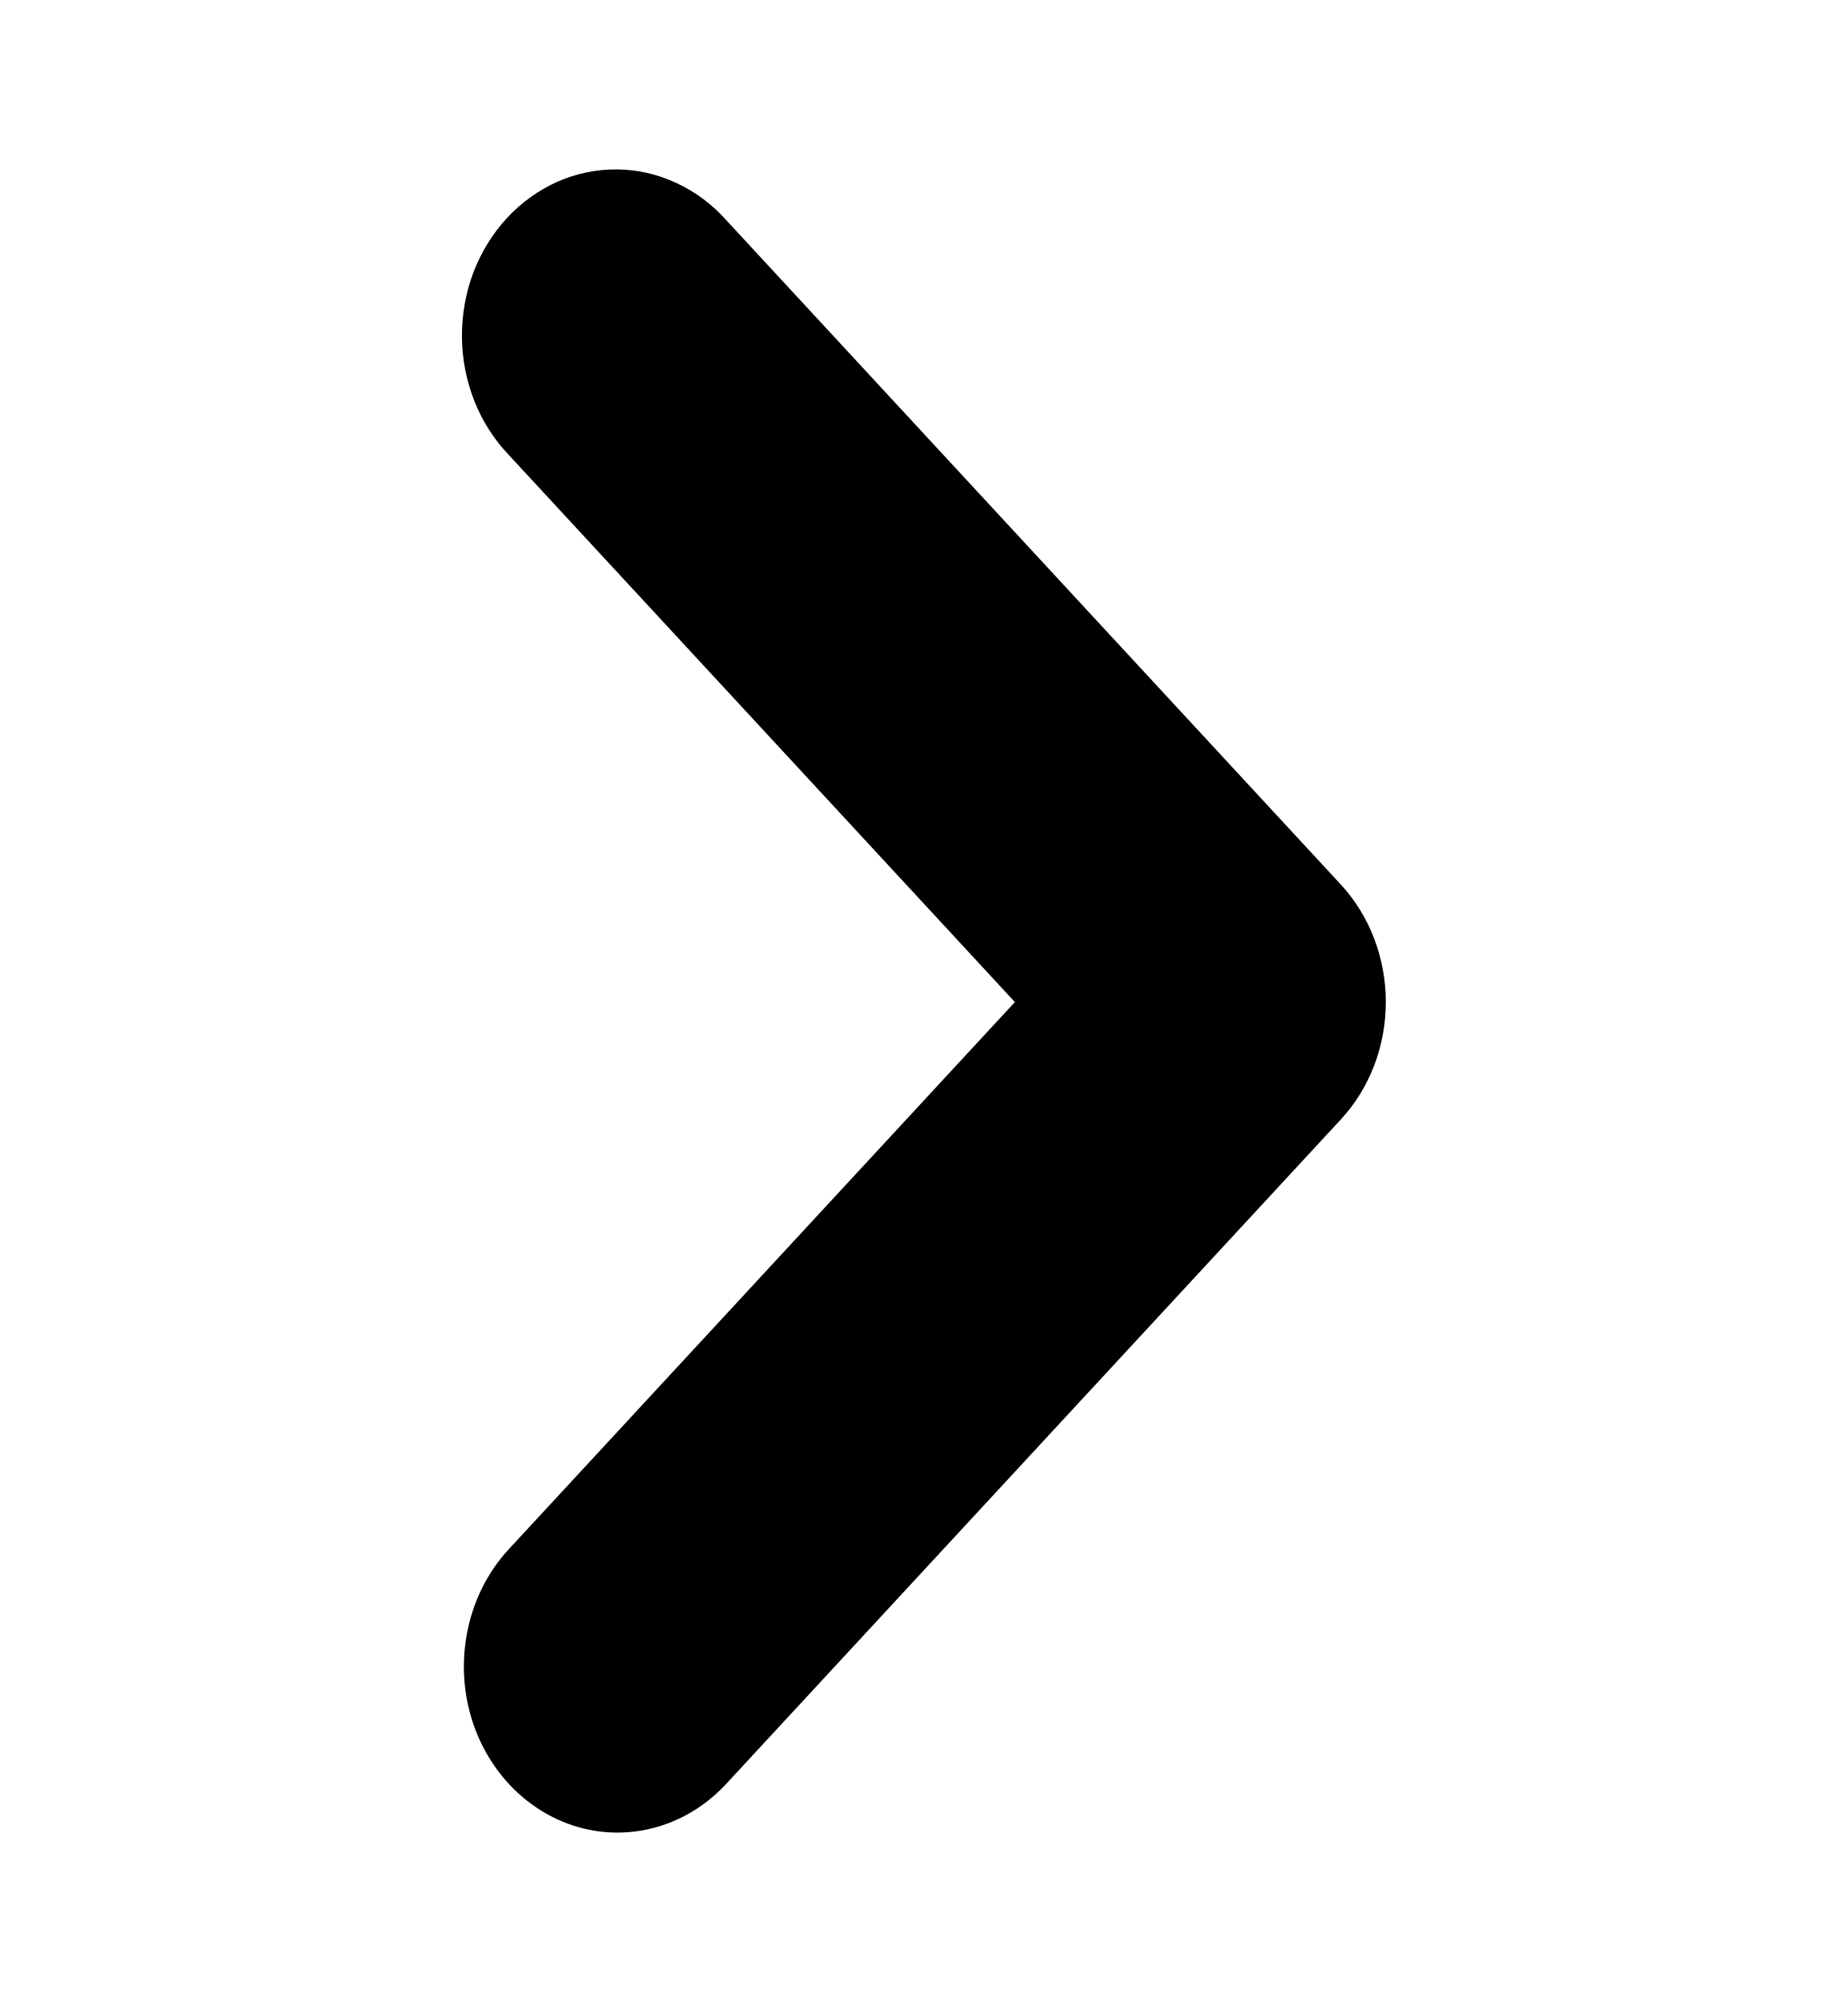
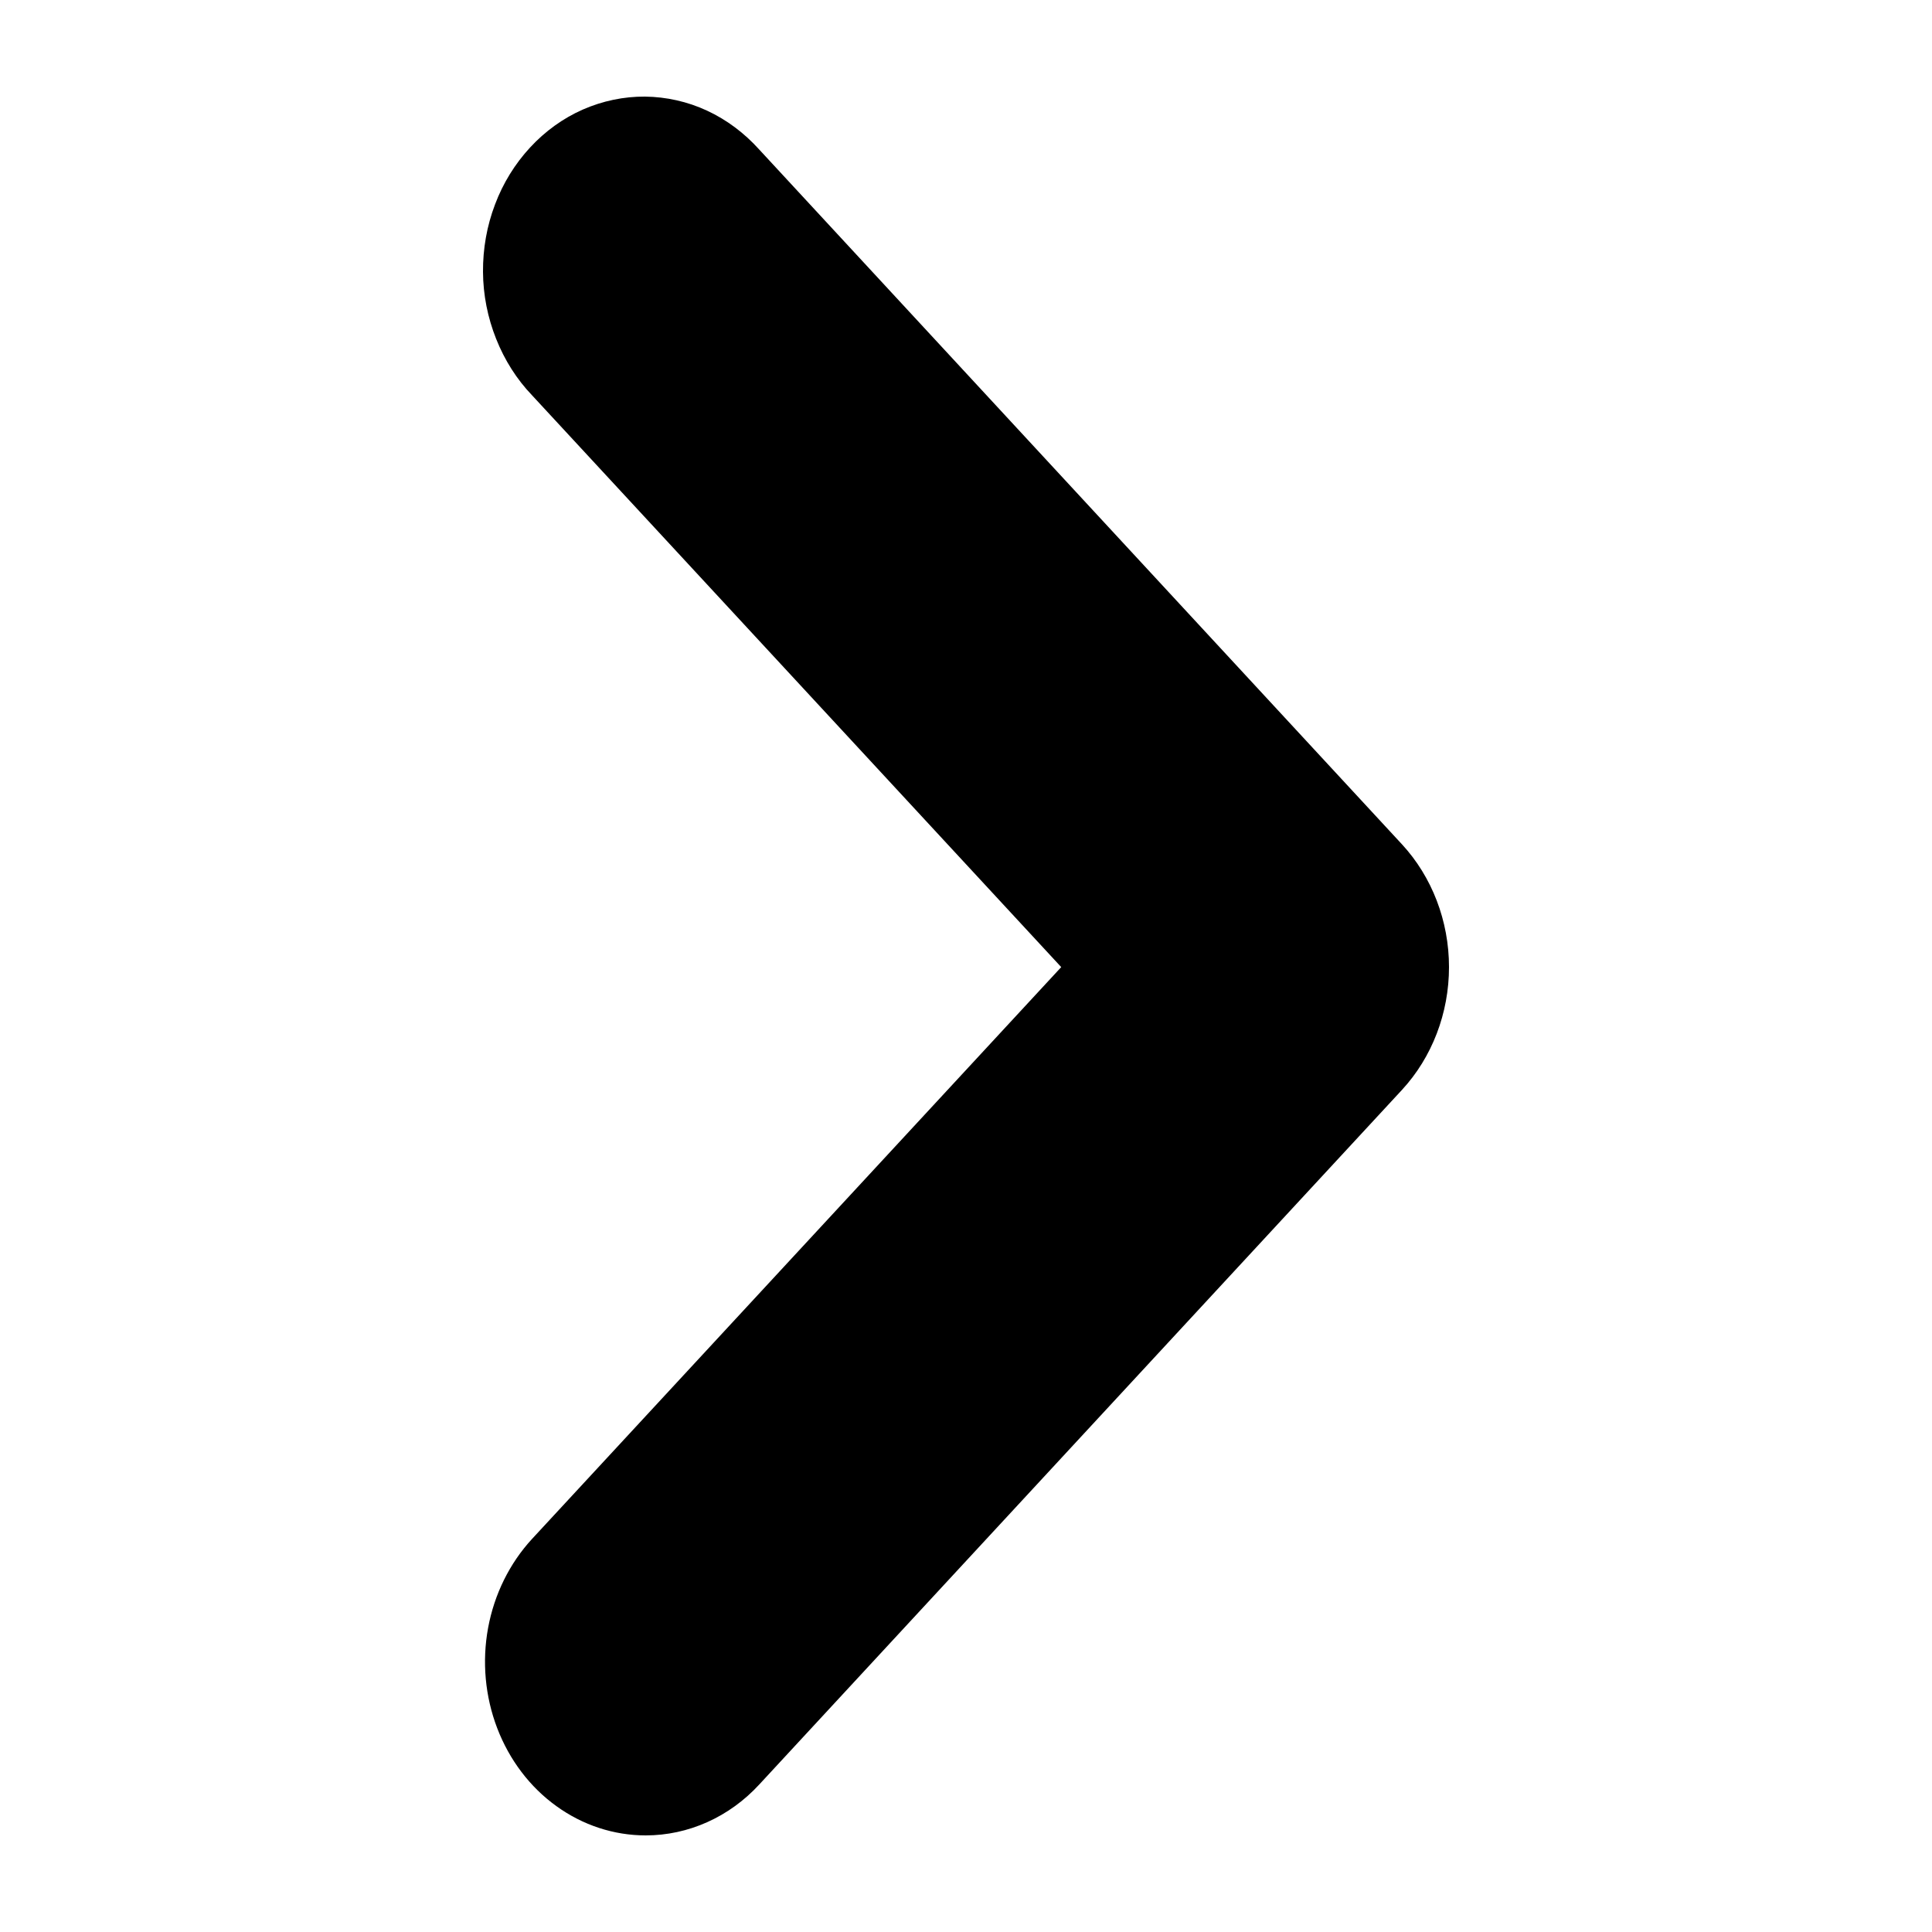
- <svg xmlns="http://www.w3.org/2000/svg" viewBox="0 0 12 13" fill="currentColor">
-   <path d="M4.01 11.9C3.813 11.9 3.62 11.837 3.456 11.718C3.292 11.6 3.164 11.431 3.088 11.234C3.013 11.037 2.993 10.82 3.032 10.611C3.07 10.402 3.165 10.21 3.305 10.059L6.591 6.507L3.305 2.955C3.209 2.855 3.133 2.736 3.081 2.605C3.029 2.473 3.001 2.331 3 2.188C2.999 2.045 3.024 1.903 3.074 1.77C3.124 1.638 3.199 1.517 3.292 1.416C3.386 1.315 3.497 1.235 3.62 1.18C3.743 1.126 3.874 1.099 4.007 1.1C4.139 1.101 4.27 1.131 4.392 1.188C4.514 1.244 4.624 1.326 4.716 1.429L8.708 5.744C8.895 5.946 9 6.221 9 6.507C9 6.793 8.895 7.067 8.708 7.269L4.716 11.584C4.529 11.786 4.275 11.9 4.01 11.9Z" fill="currentColor" />
+ <svg xmlns="http://www.w3.org/2000/svg" viewBox="0 0 14 14" fill="currentColor">
+   <path d="M4.679 13.3C4.448 13.3 4.223 13.226 4.032 13.088C3.84 12.95 3.691 12.753 3.603 12.523C3.515 12.293 3.492 12.04 3.537 11.796C3.582 11.552 3.693 11.328 3.855 11.152L7.69 7.008L3.855 2.864C3.744 2.748 3.656 2.609 3.595 2.455C3.534 2.302 3.501 2.137 3.5 1.97C3.499 1.802 3.528 1.637 3.587 1.482C3.645 1.327 3.732 1.187 3.841 1.069C3.95 0.951 4.08 0.857 4.223 0.794C4.367 0.731 4.52 0.699 4.674 0.7C4.829 0.702 4.982 0.736 5.124 0.802C5.266 0.868 5.394 0.964 5.502 1.084L10.159 6.118C10.377 6.354 10.5 6.674 10.5 7.008C10.5 7.342 10.377 7.662 10.159 7.898L5.502 12.931C5.284 13.168 4.987 13.3 4.679 13.3Z" fill="currentColor" />
</svg>
